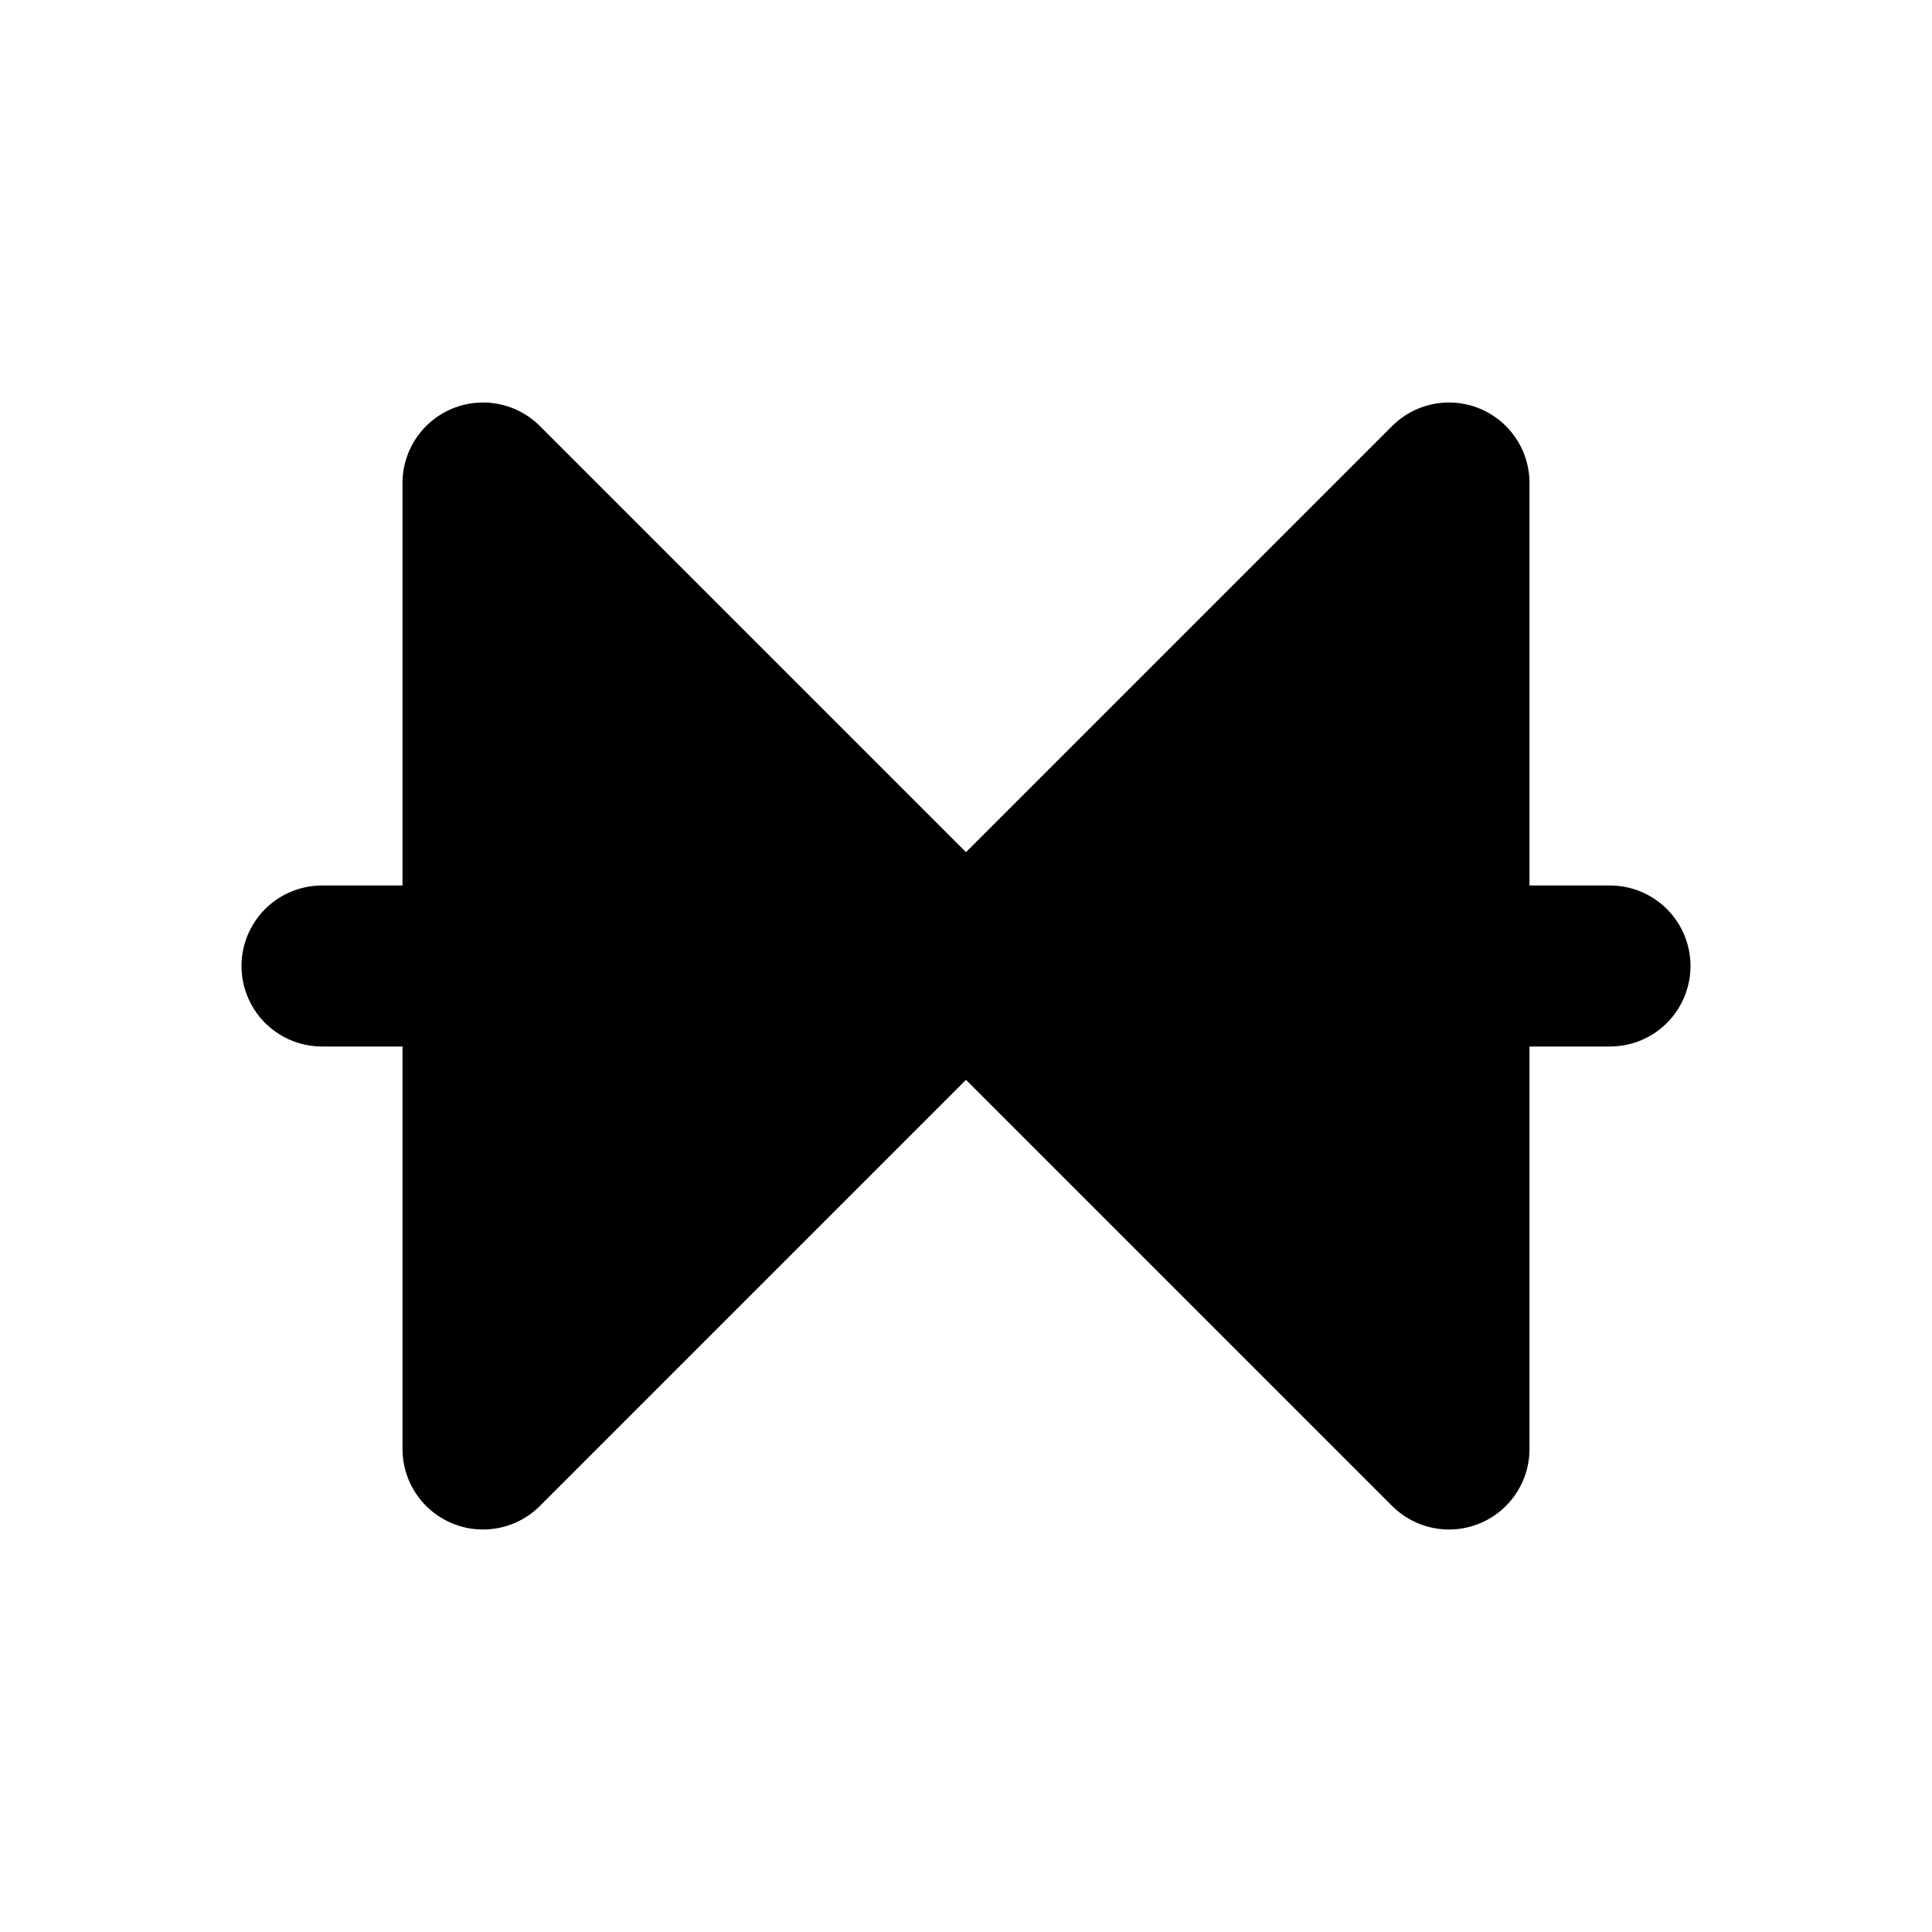
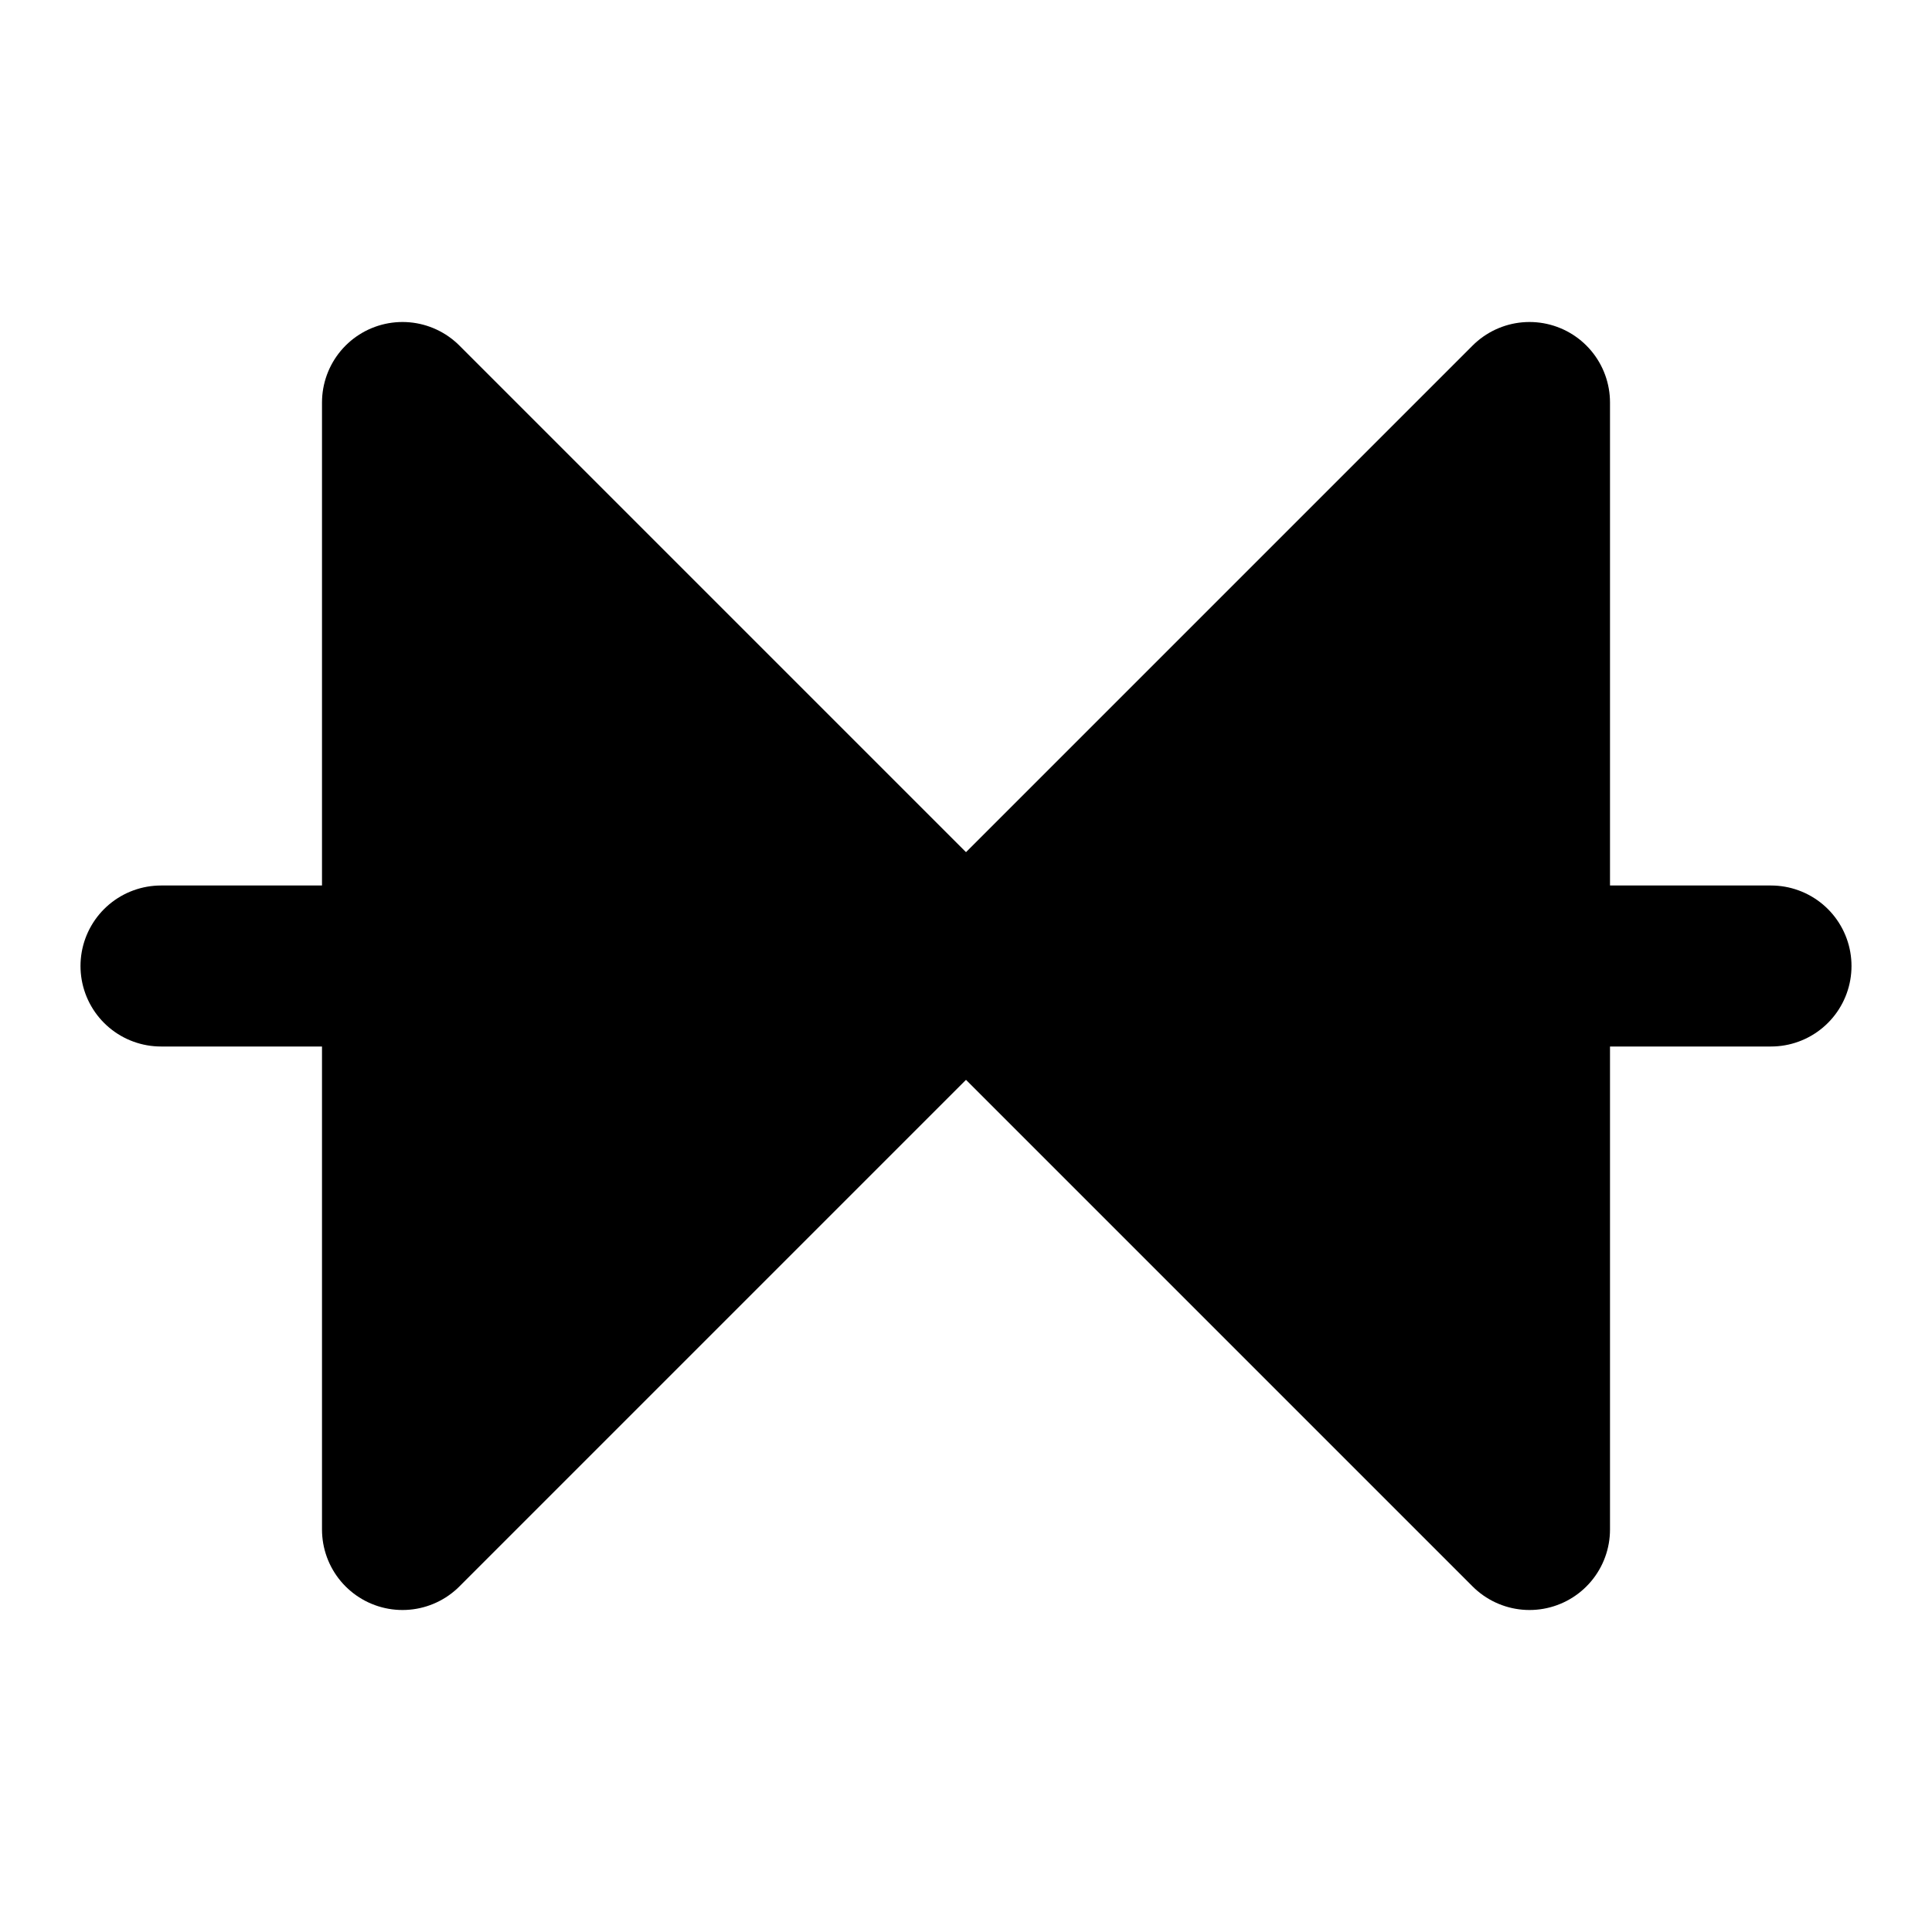
<svg xmlns="http://www.w3.org/2000/svg" viewBox="0 0 24 24" fill="none" stroke="currentColor" stroke-width="2" stroke-linecap="round" stroke-linejoin="round">
-   <path d="M4 12h16" />
-   <path d="M12 12l-6-6v12z" fill="currentColor" />
-   <path d="M12 12l6-6v12z" fill="currentColor" />
+   <path d="M2 12h20" />
+   <path d="M12 12l-7-7v14z" fill="currentColor" />
+   <path d="M12 12l7-7v14z" fill="currentColor" />
</svg>
